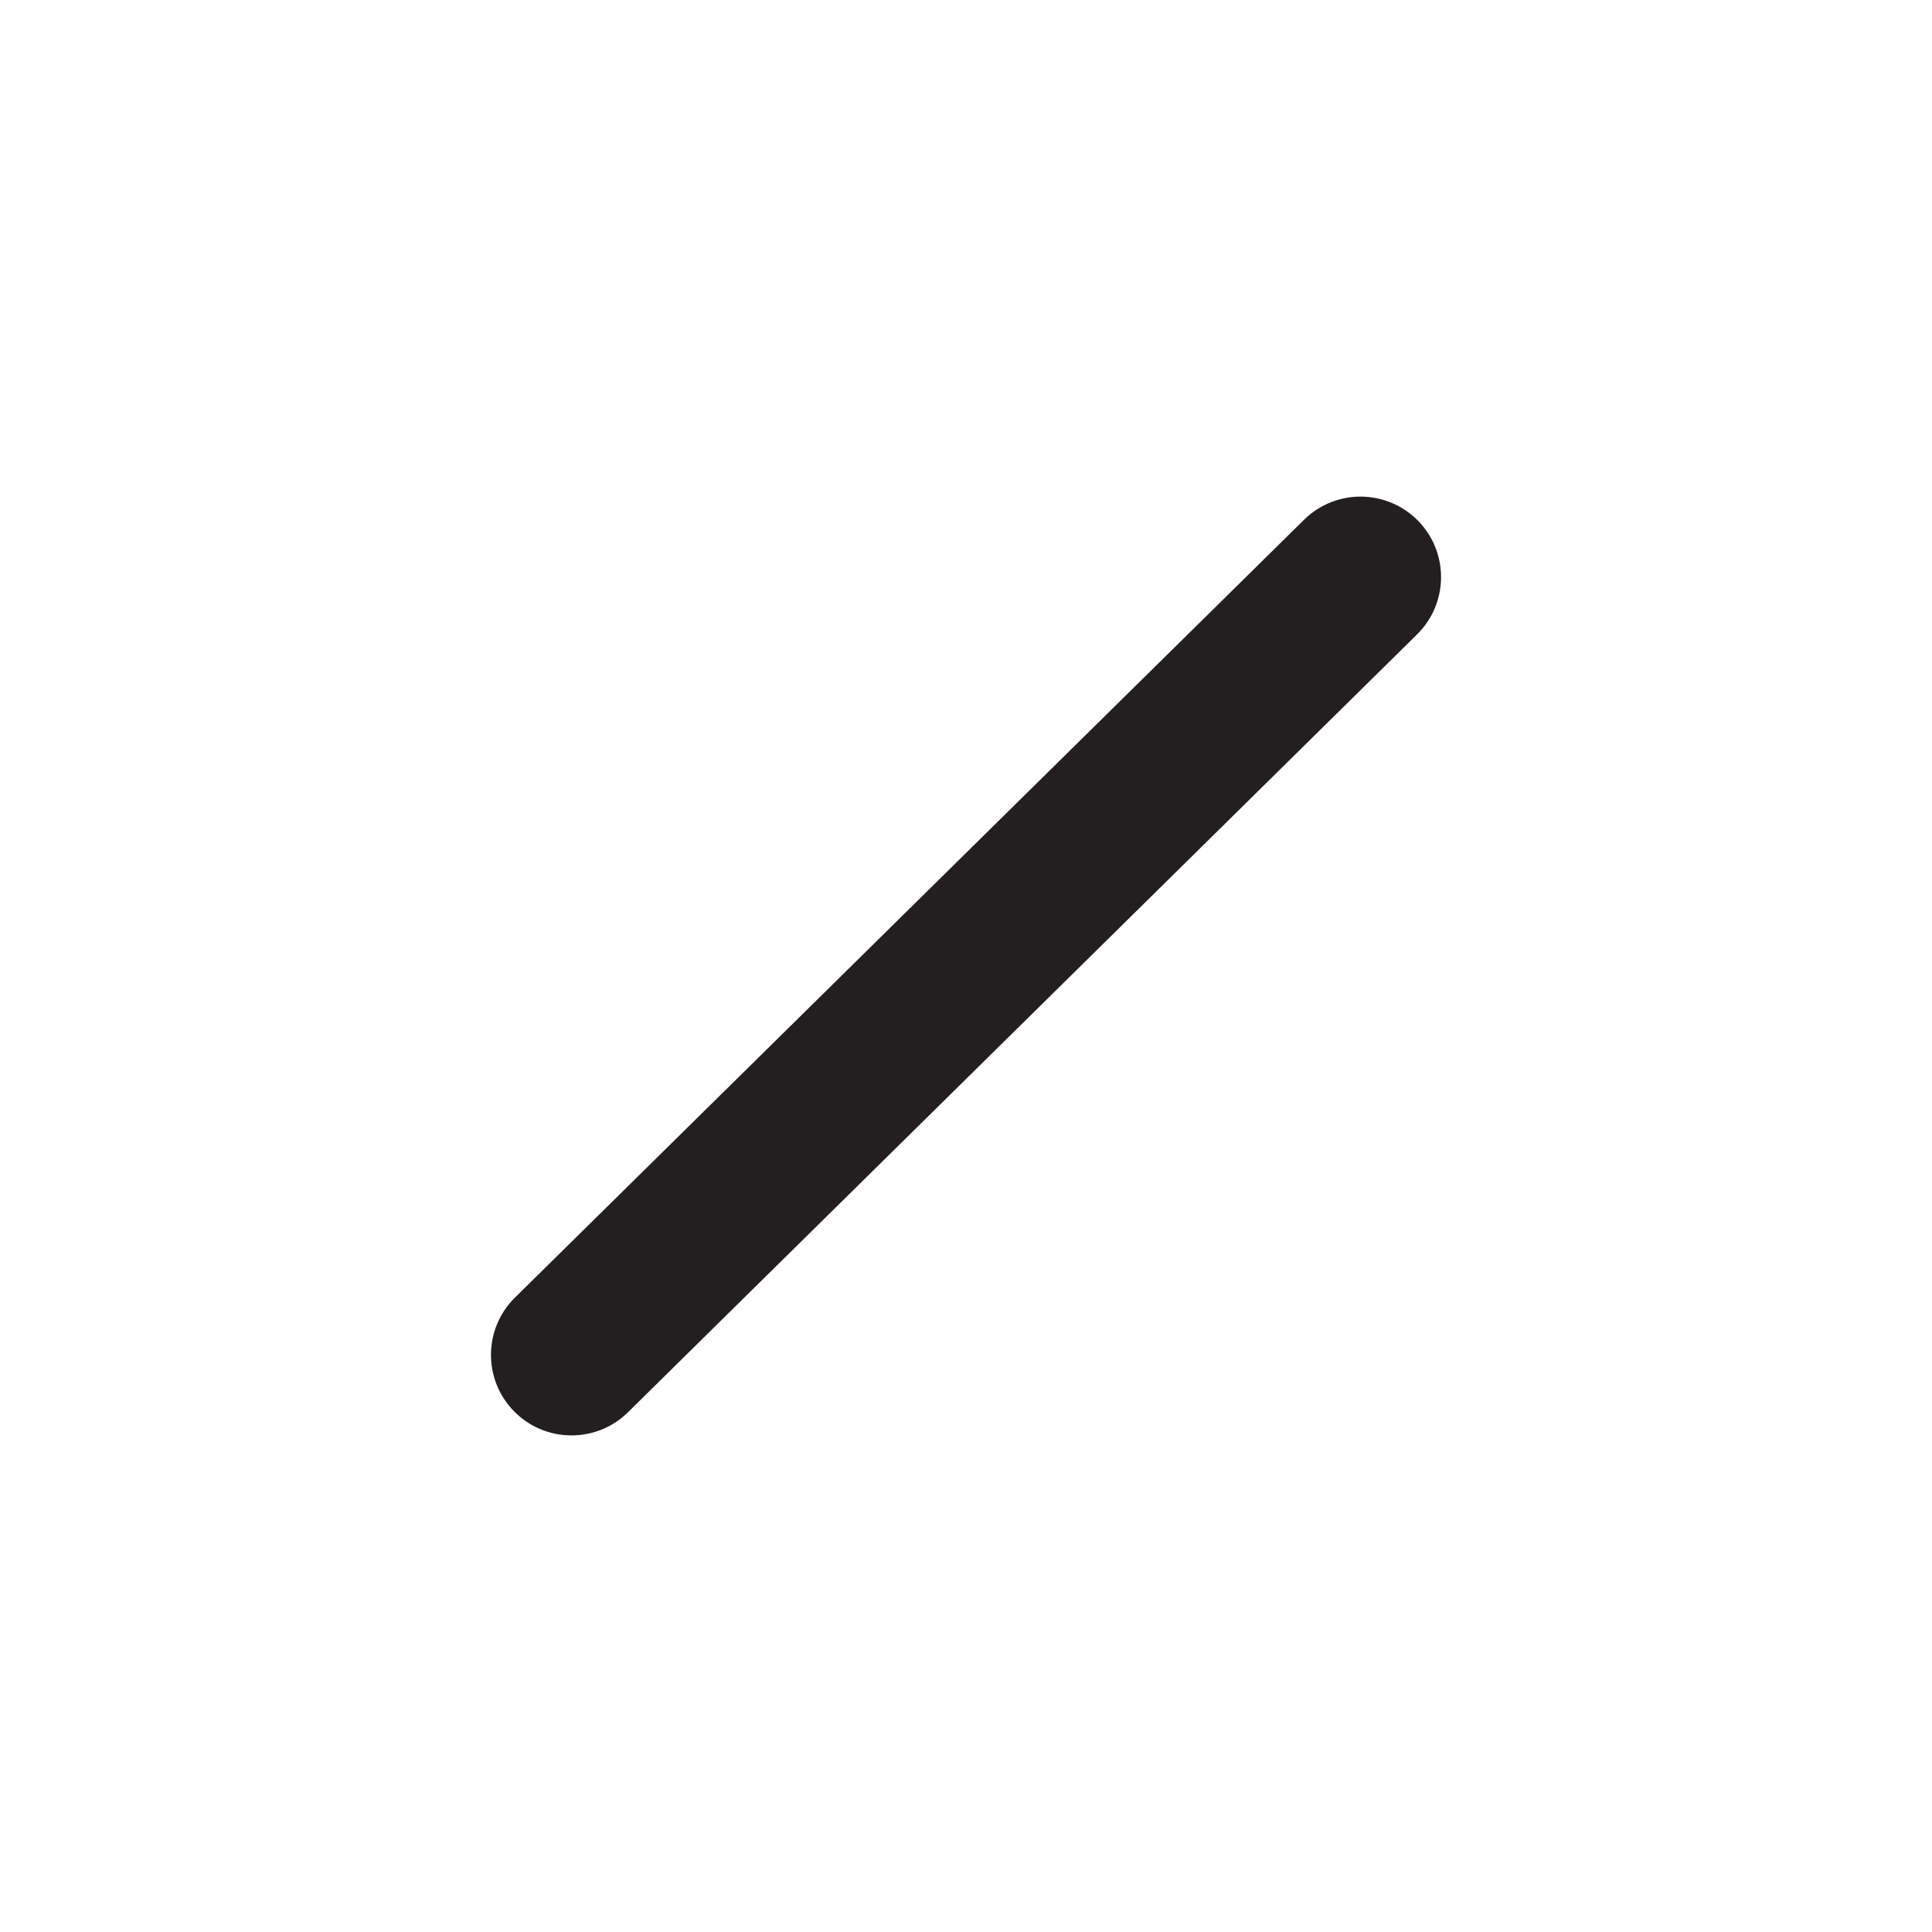
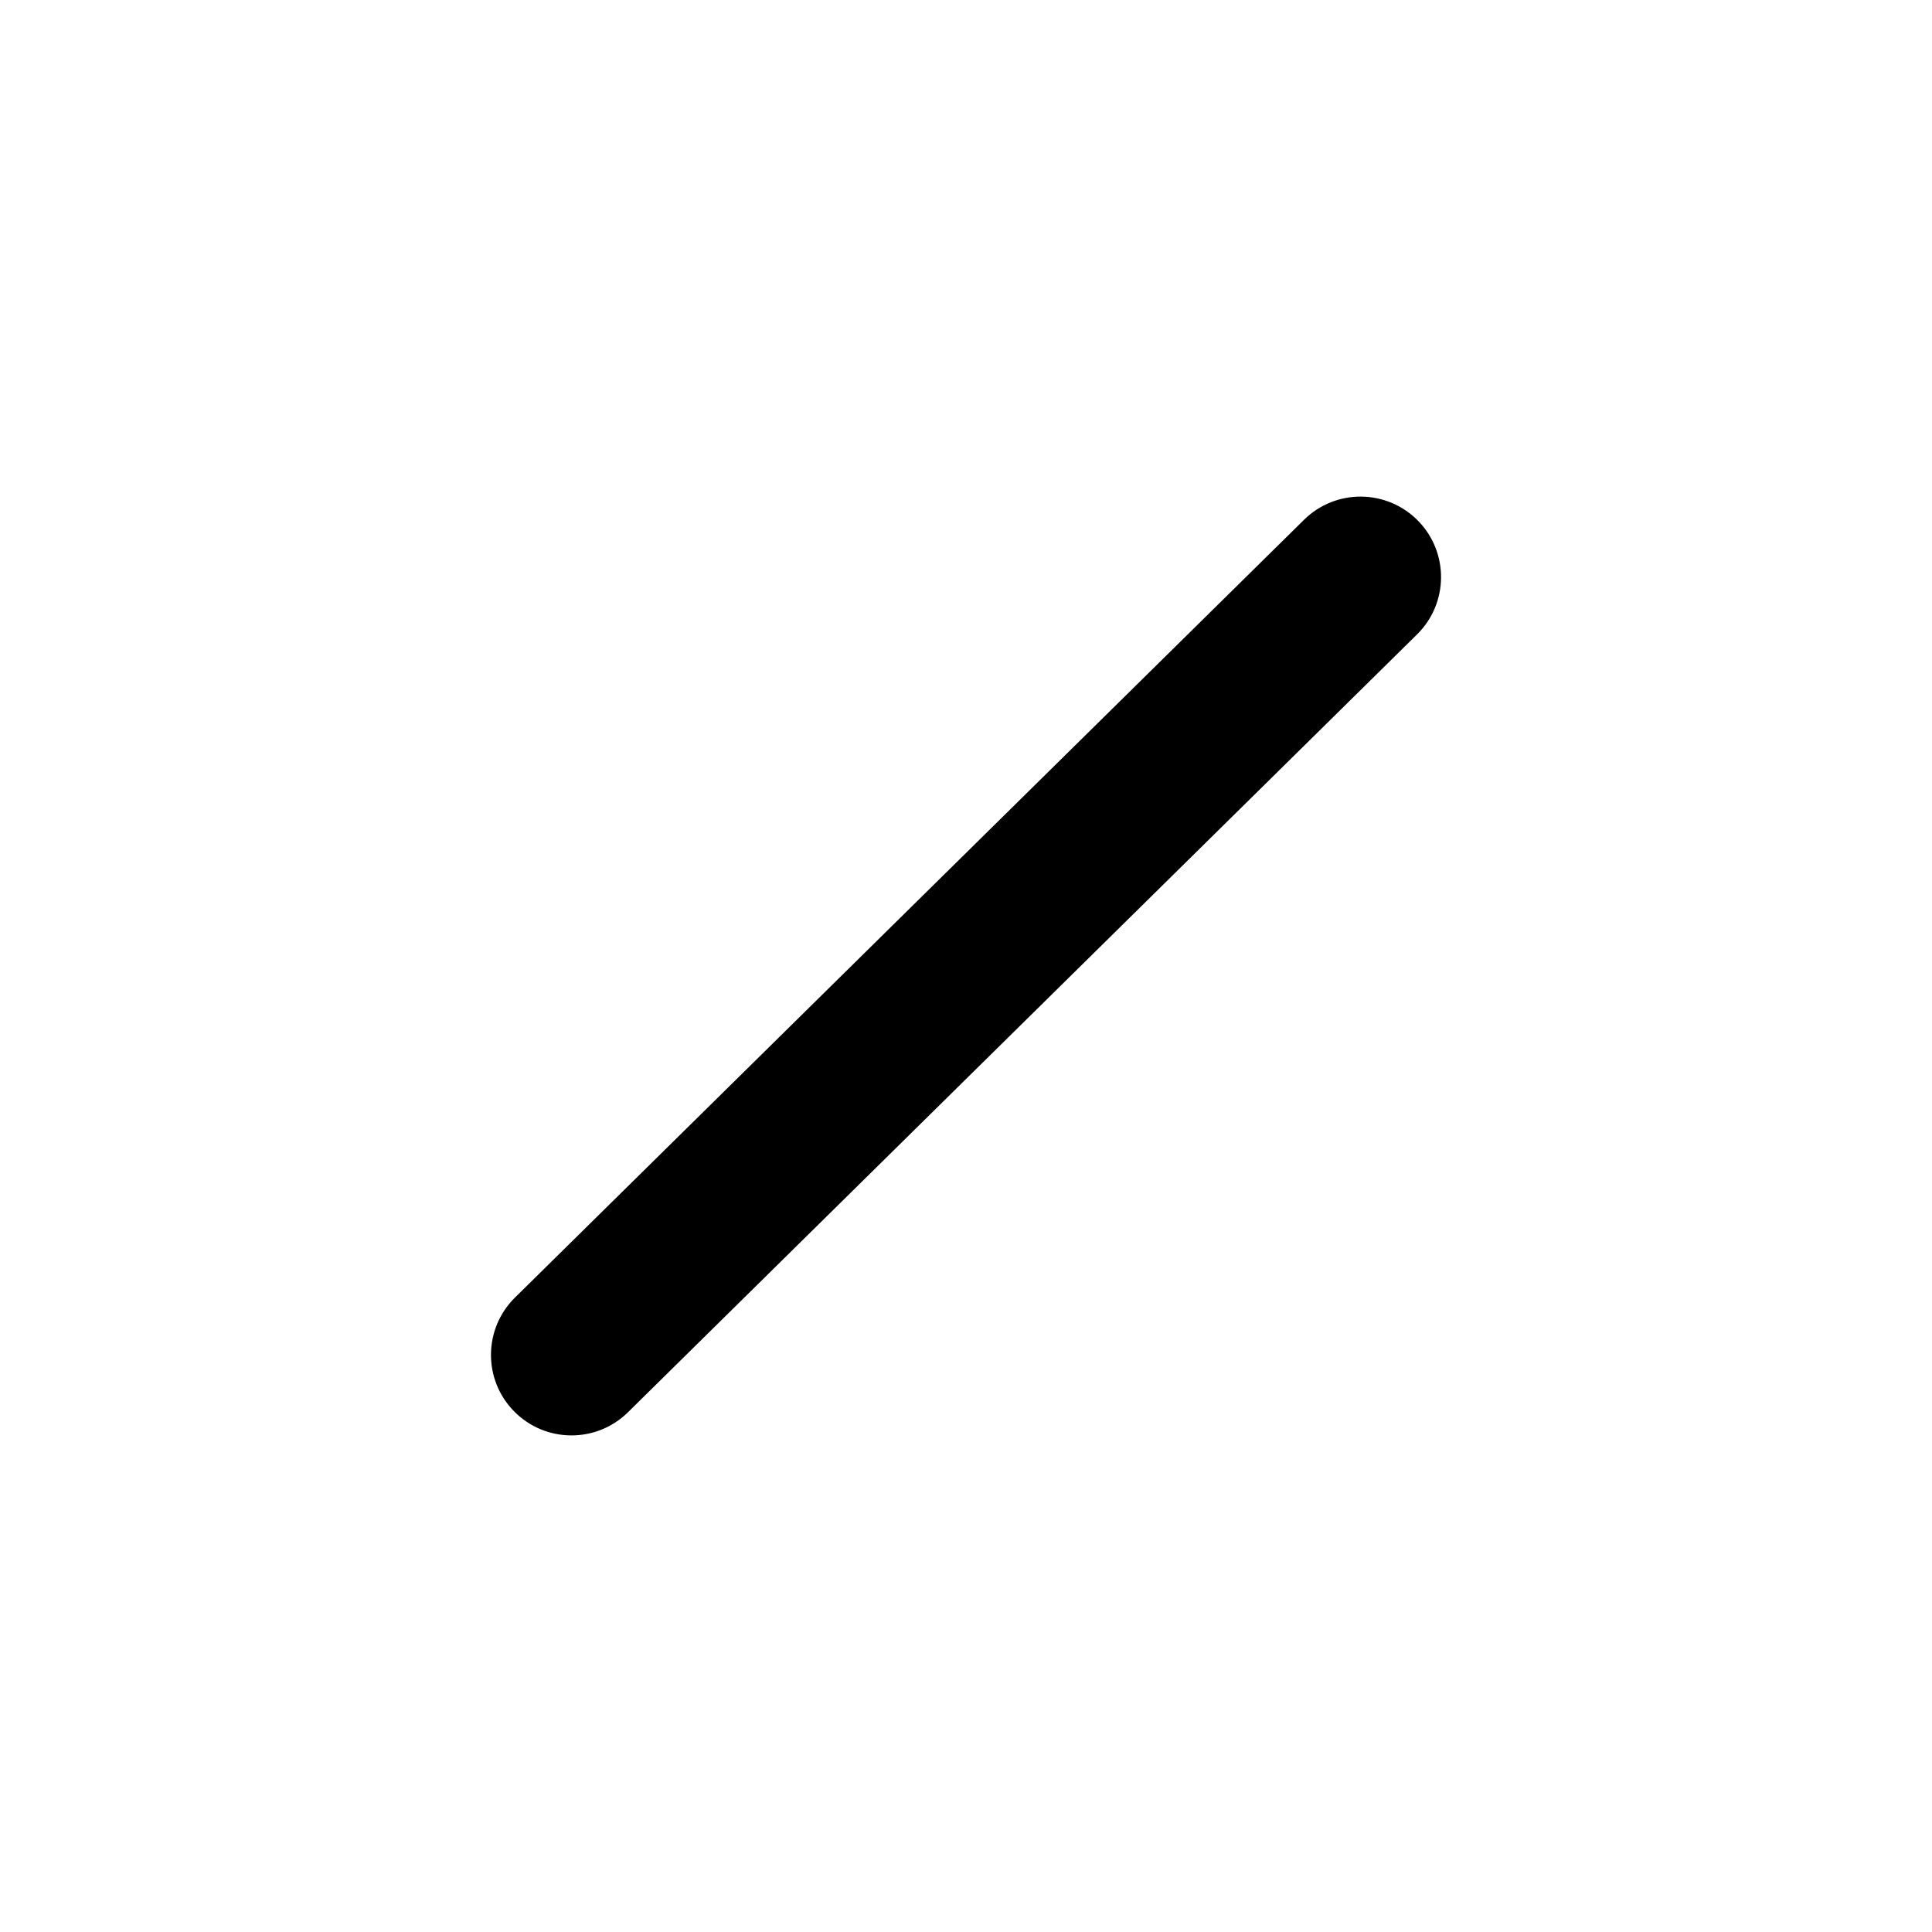
<svg xmlns="http://www.w3.org/2000/svg" width="48" height="48" viewBox="0 0 48 48" fill="none">
-   <path fill-rule="evenodd" clip-rule="evenodd" d="M35.227 12.934C36.002 13.721 35.993 14.987 35.206 15.762L15.602 35.087C14.816 35.862 13.549 35.853 12.774 35.066C11.998 34.279 12.008 33.013 12.794 32.238L32.398 12.914C33.185 12.138 34.451 12.148 35.227 12.934Z" fill="#231F20" />
+   <path fill-rule="evenodd" clip-rule="evenodd" d="M35.227 12.934C36.002 13.721 35.993 14.987 35.206 15.762L15.602 35.087C14.816 35.862 13.549 35.853 12.774 35.066C11.998 34.279 12.008 33.013 12.794 32.238L32.398 12.914C33.185 12.138 34.451 12.148 35.227 12.934Z" fill="currentColor" />
</svg>
